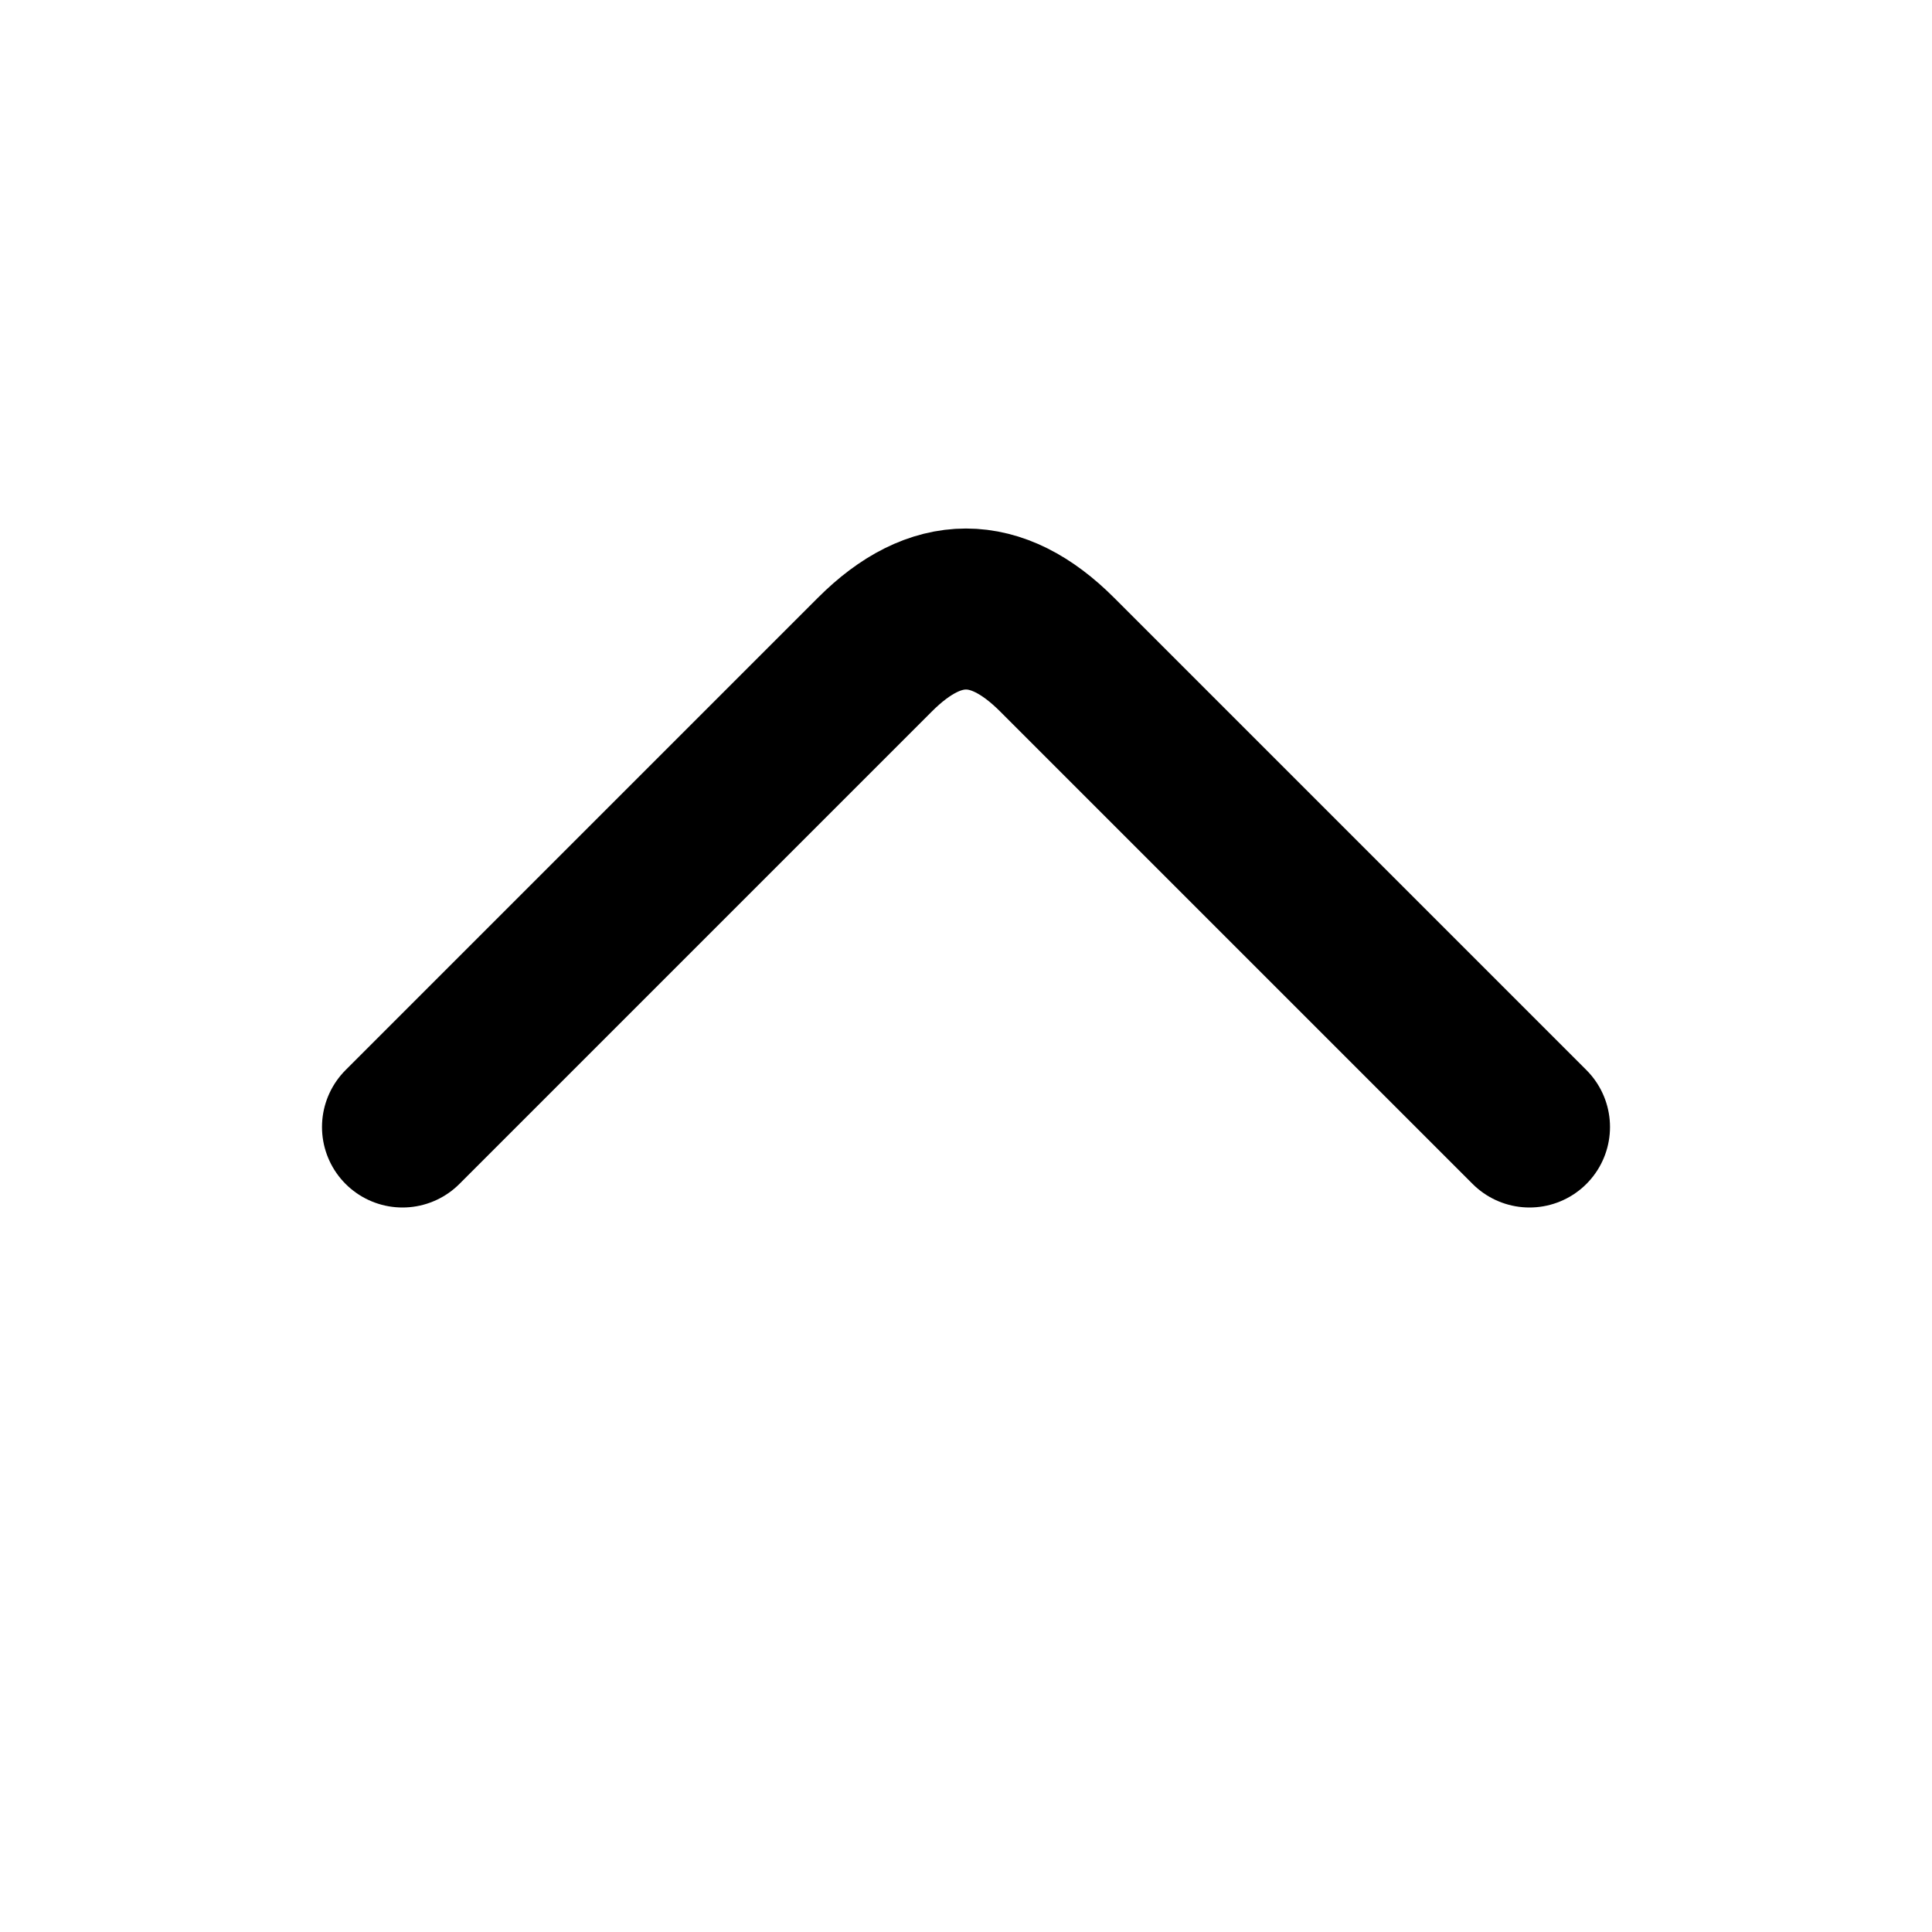
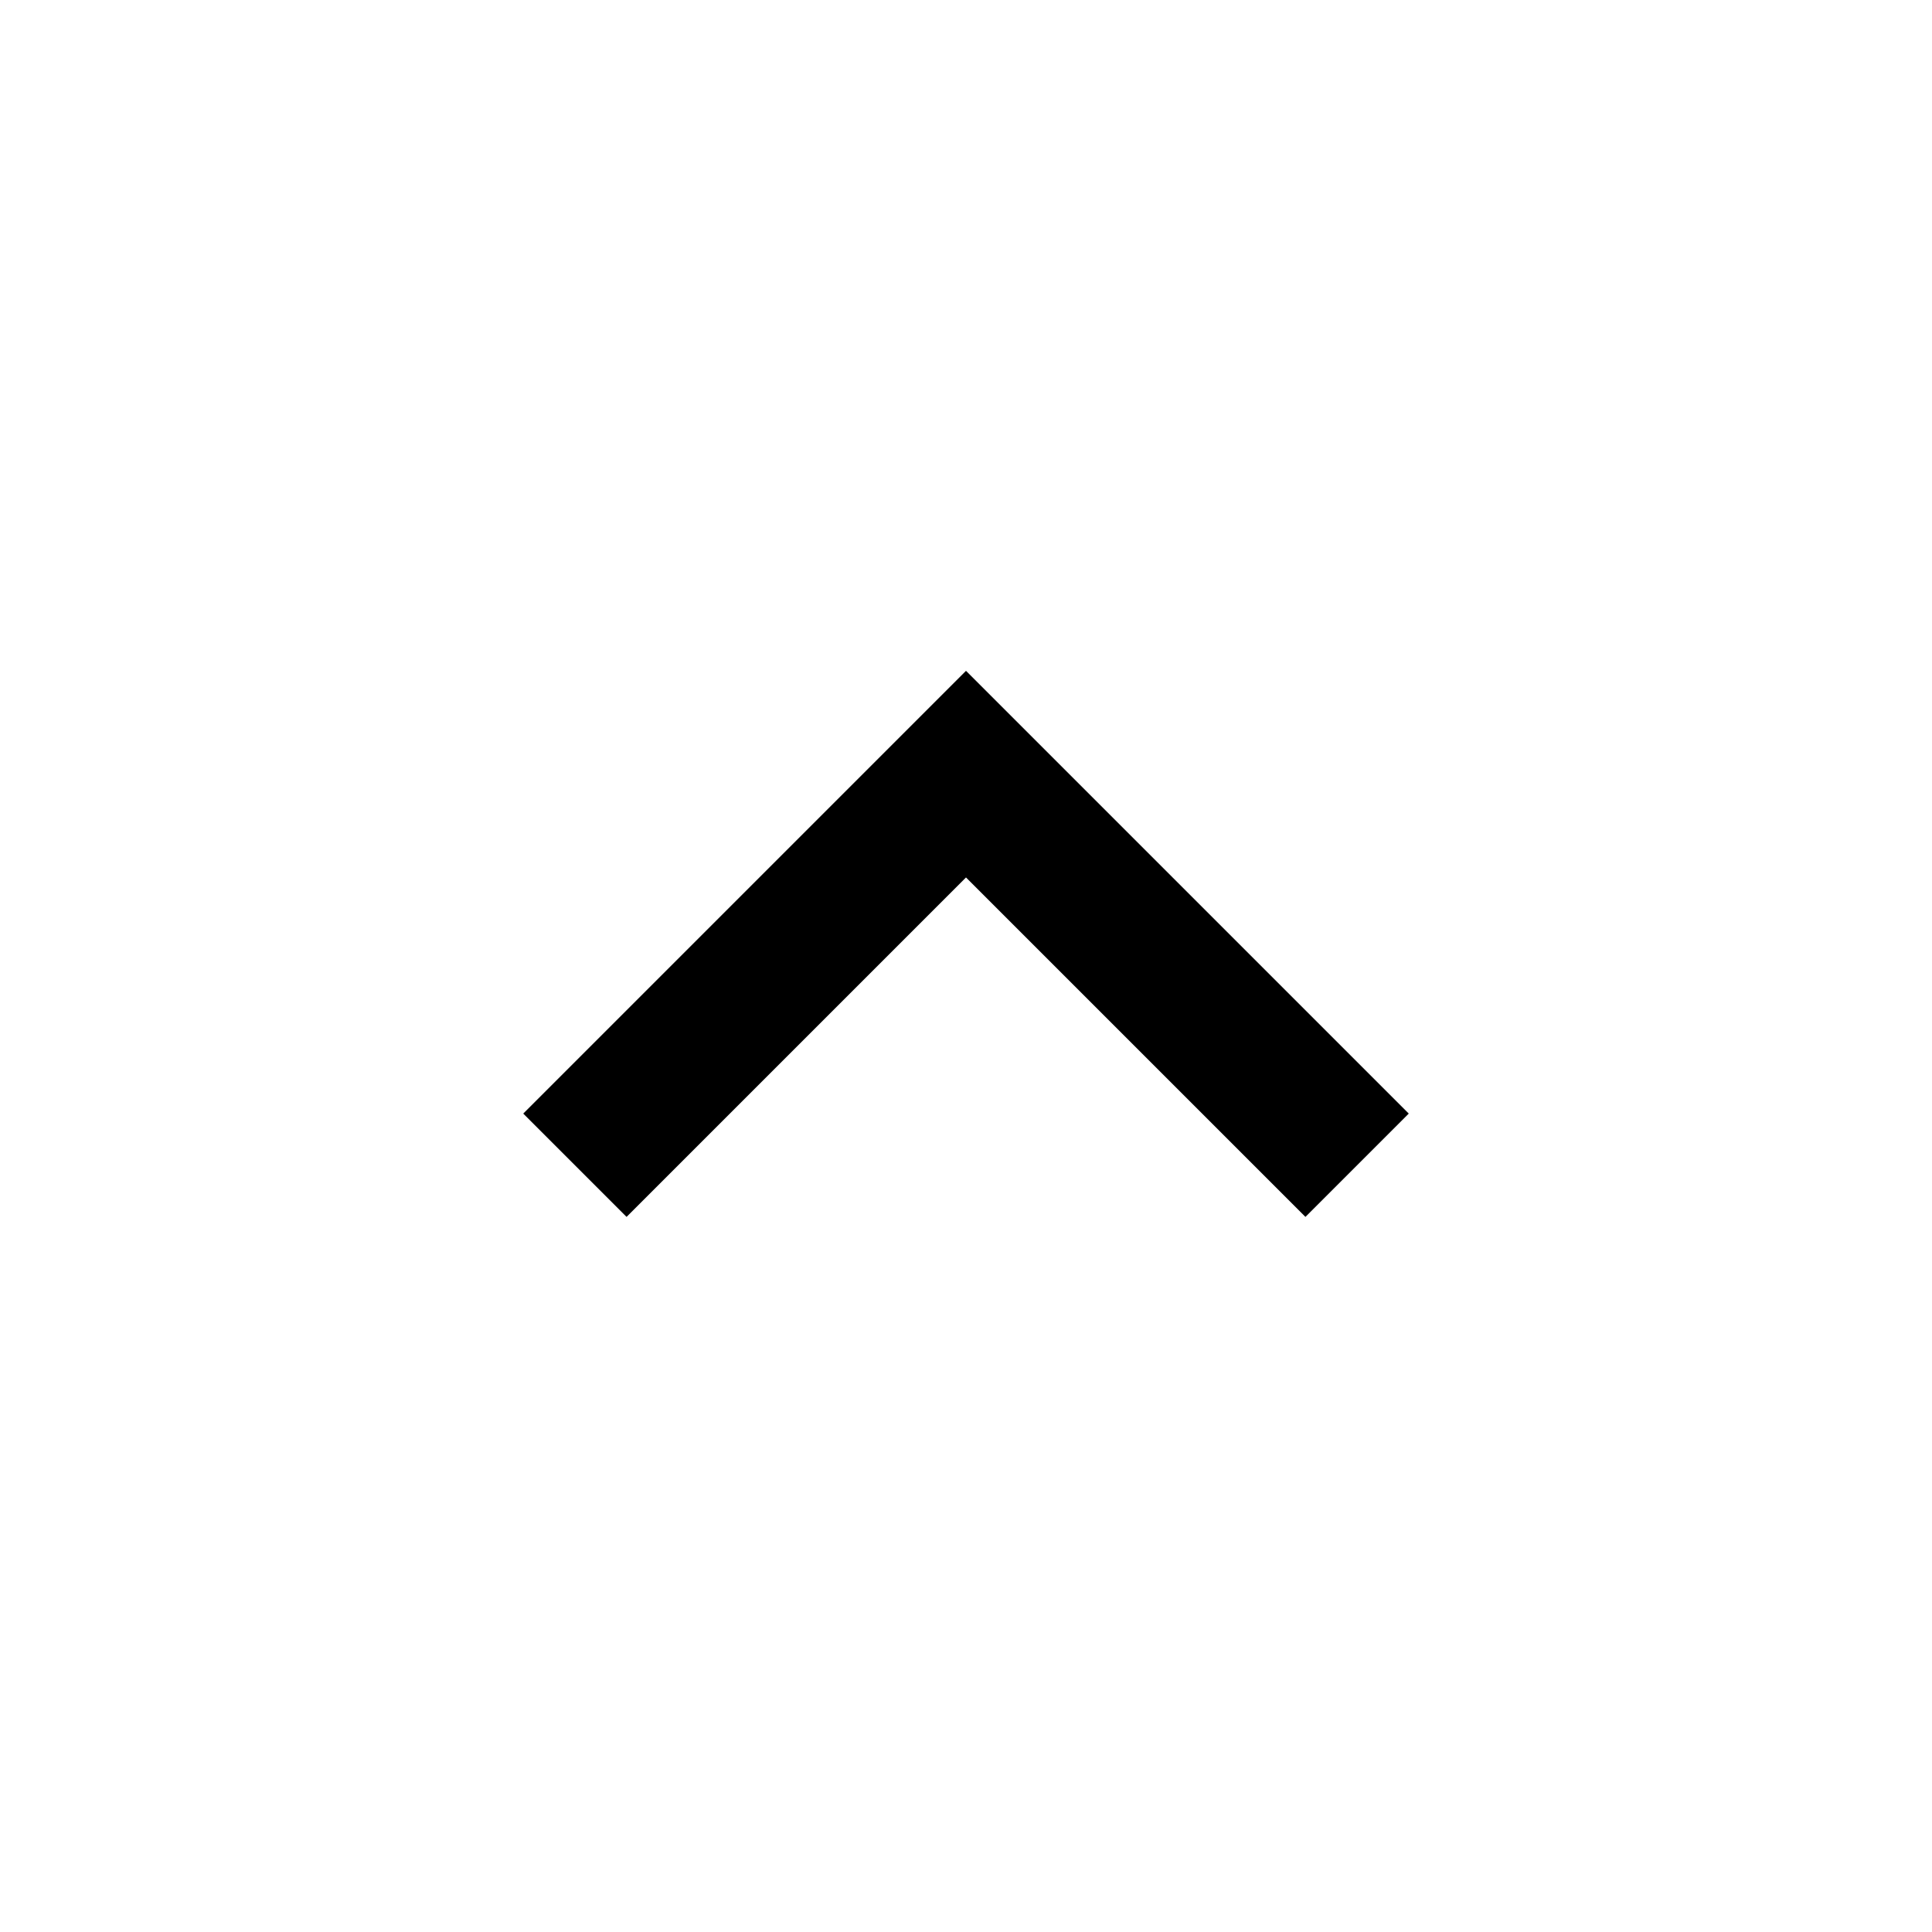
- <svg xmlns="http://www.w3.org/2000/svg" width="24" height="24" viewBox="0 0 24 24" fill="none" color="#000000" stroke="currentColor" stroke-width="2" stroke-linecap="round" stroke-linejoin="round">
-   <path d="M5.0 14.0 10.869 8.131Q12.0 7.0 13.131 8.131L19.0 14.0" />
+ <svg xmlns="http://www.w3.org/2000/svg" width="24" height="24" viewBox="0 0 24 24" fill="none" color="#000000">
+   <g transform="translate(1 23) scale(0.02291667)" fill="currentColor">
+     <path d="M480-528 296-344l-56-56 240-240 240 240-56 56-184-184Z" />
+   </g>
</svg>
